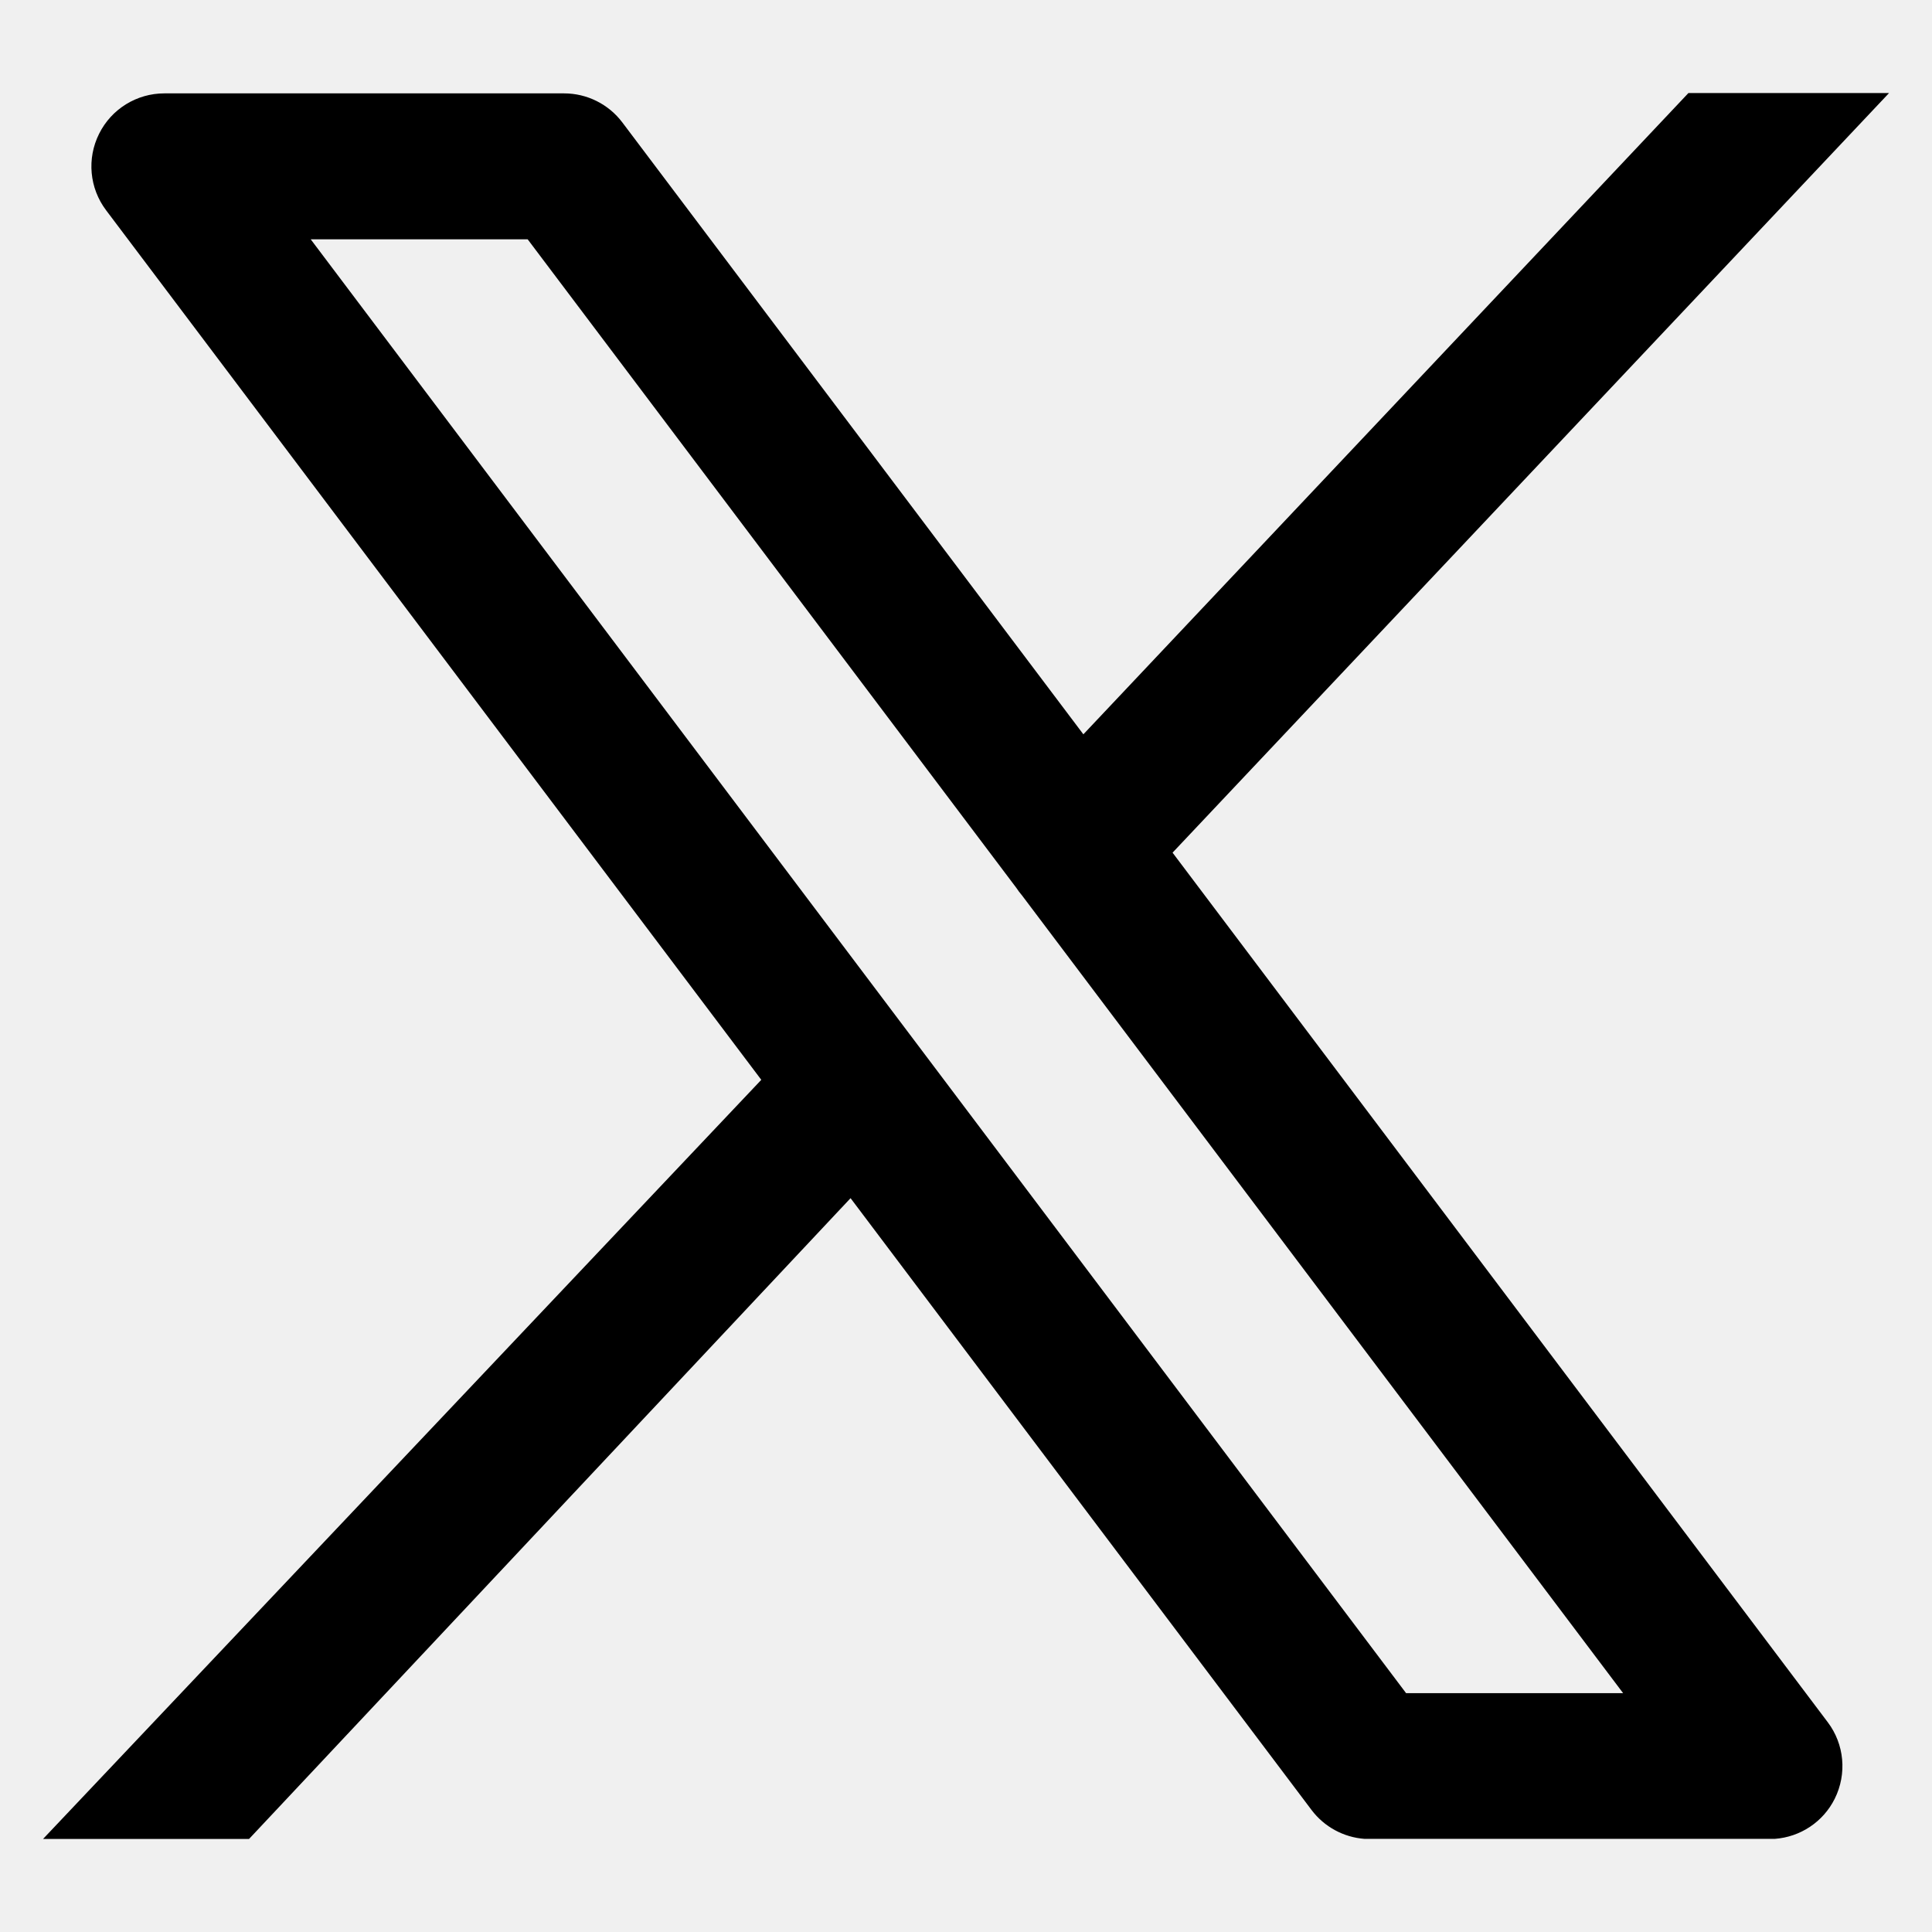
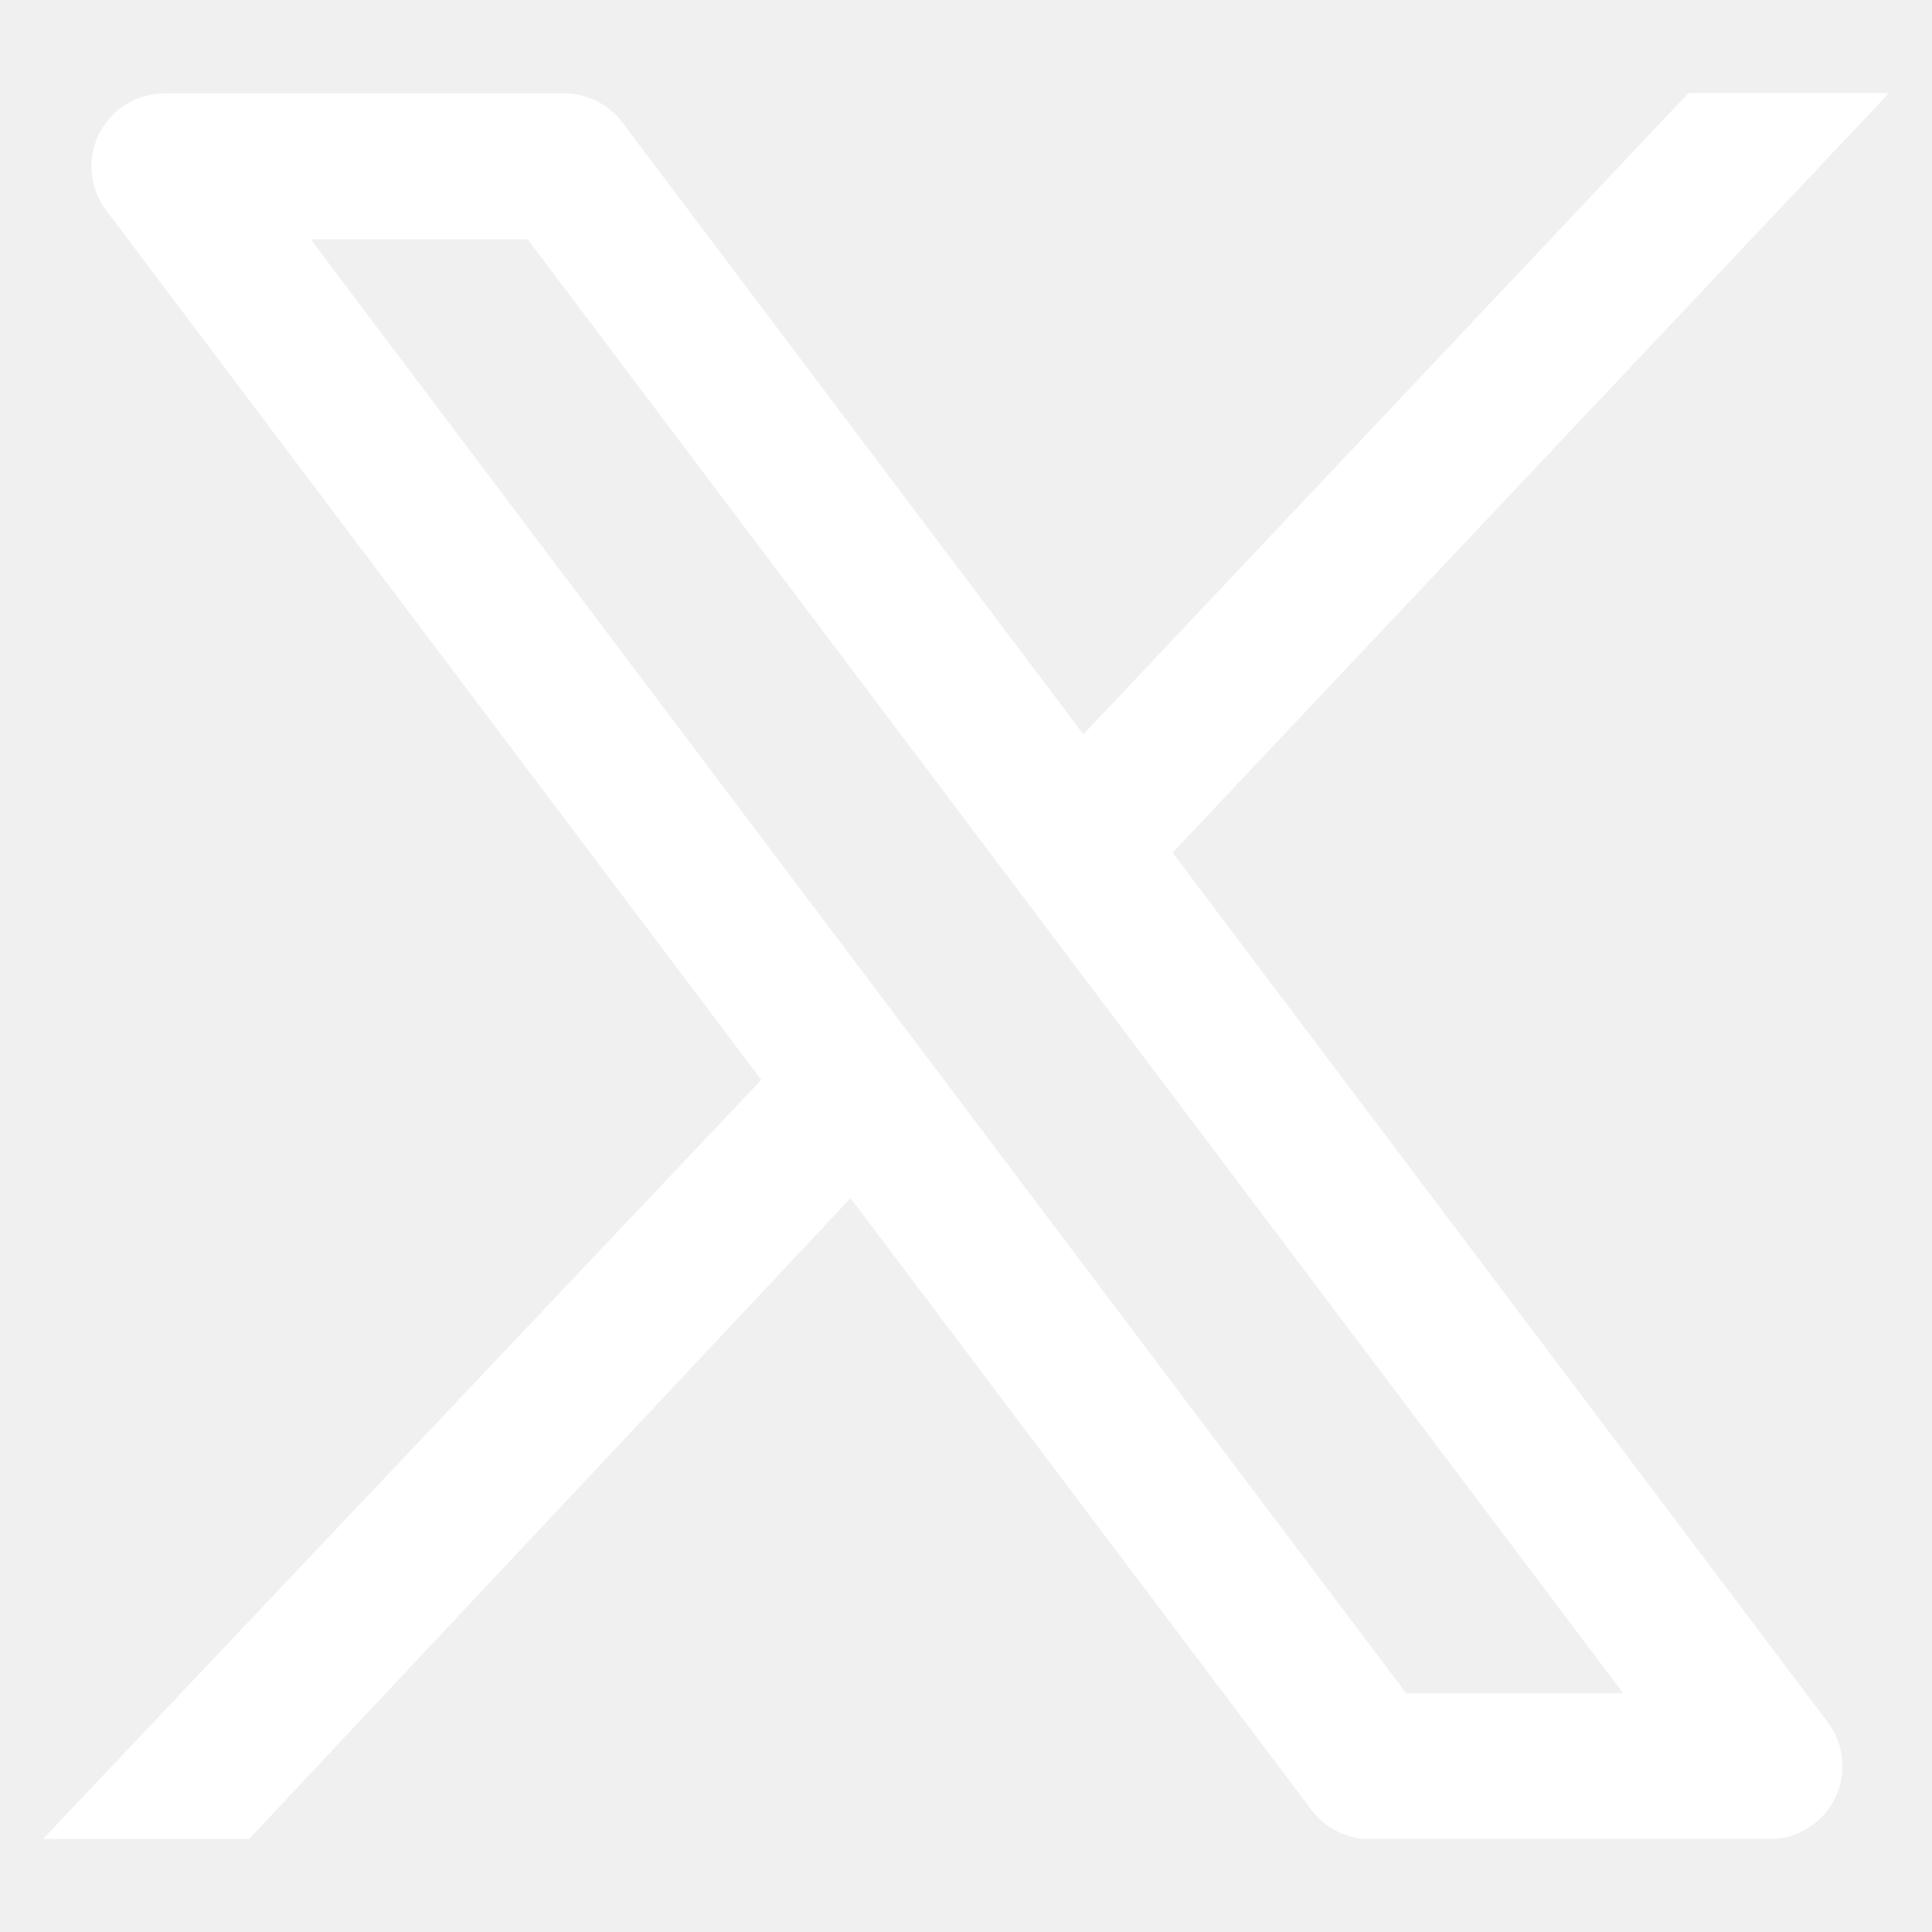
<svg xmlns="http://www.w3.org/2000/svg" fill="none" viewBox="0 0 24 24" id="X-Twitter-Logo--Streamline-Logos.svg" height="24" width="24">
-   <path fill="#000000" fill-rule="evenodd" d="m13.458 9.122 7.516 -7.966h2.492l-0.011 0.012 -8.889 9.424 8.139 10.802c0.207 0.274 0.24 0.642 0.087 0.95 -0.143 0.288 -0.428 0.476 -0.745 0.499h-5.096c-0.26 -0.019 -0.5 -0.149 -0.658 -0.358l-5.727 -7.601 -7.472 7.96H0.535l8.922 -9.43L1.318 2.612c-0.207 -0.274 -0.241 -0.642 -0.087 -0.95 0.153 -0.308 0.467 -0.502 0.811 -0.502h4.965c0.285 0 0.553 0.134 0.724 0.361L13.458 9.122Zm-0.763 2c-0.026 -0.03 -0.049 -0.061 -0.07 -0.093L6.555 2.973H3.86L17.467 21.033h2.696l-7.468 -9.911Z" clip-rule="evenodd" stroke-width="1" />
+   <path fill="#fff" fill-rule="evenodd" d="m13.458 9.122 7.516 -7.966h2.492l-0.011 0.012 -8.889 9.424 8.139 10.802c0.207 0.274 0.24 0.642 0.087 0.95 -0.143 0.288 -0.428 0.476 -0.745 0.499h-5.096c-0.26 -0.019 -0.5 -0.149 -0.658 -0.358l-5.727 -7.601 -7.472 7.96H0.535l8.922 -9.43L1.318 2.612c-0.207 -0.274 -0.241 -0.642 -0.087 -0.95 0.153 -0.308 0.467 -0.502 0.811 -0.502h4.965c0.285 0 0.553 0.134 0.724 0.361L13.458 9.122Zm-0.763 2c-0.026 -0.03 -0.049 -0.061 -0.07 -0.093L6.555 2.973H3.86L17.467 21.033h2.696l-7.468 -9.911Z" clip-rule="evenodd" stroke-width="1" />
</svg>
